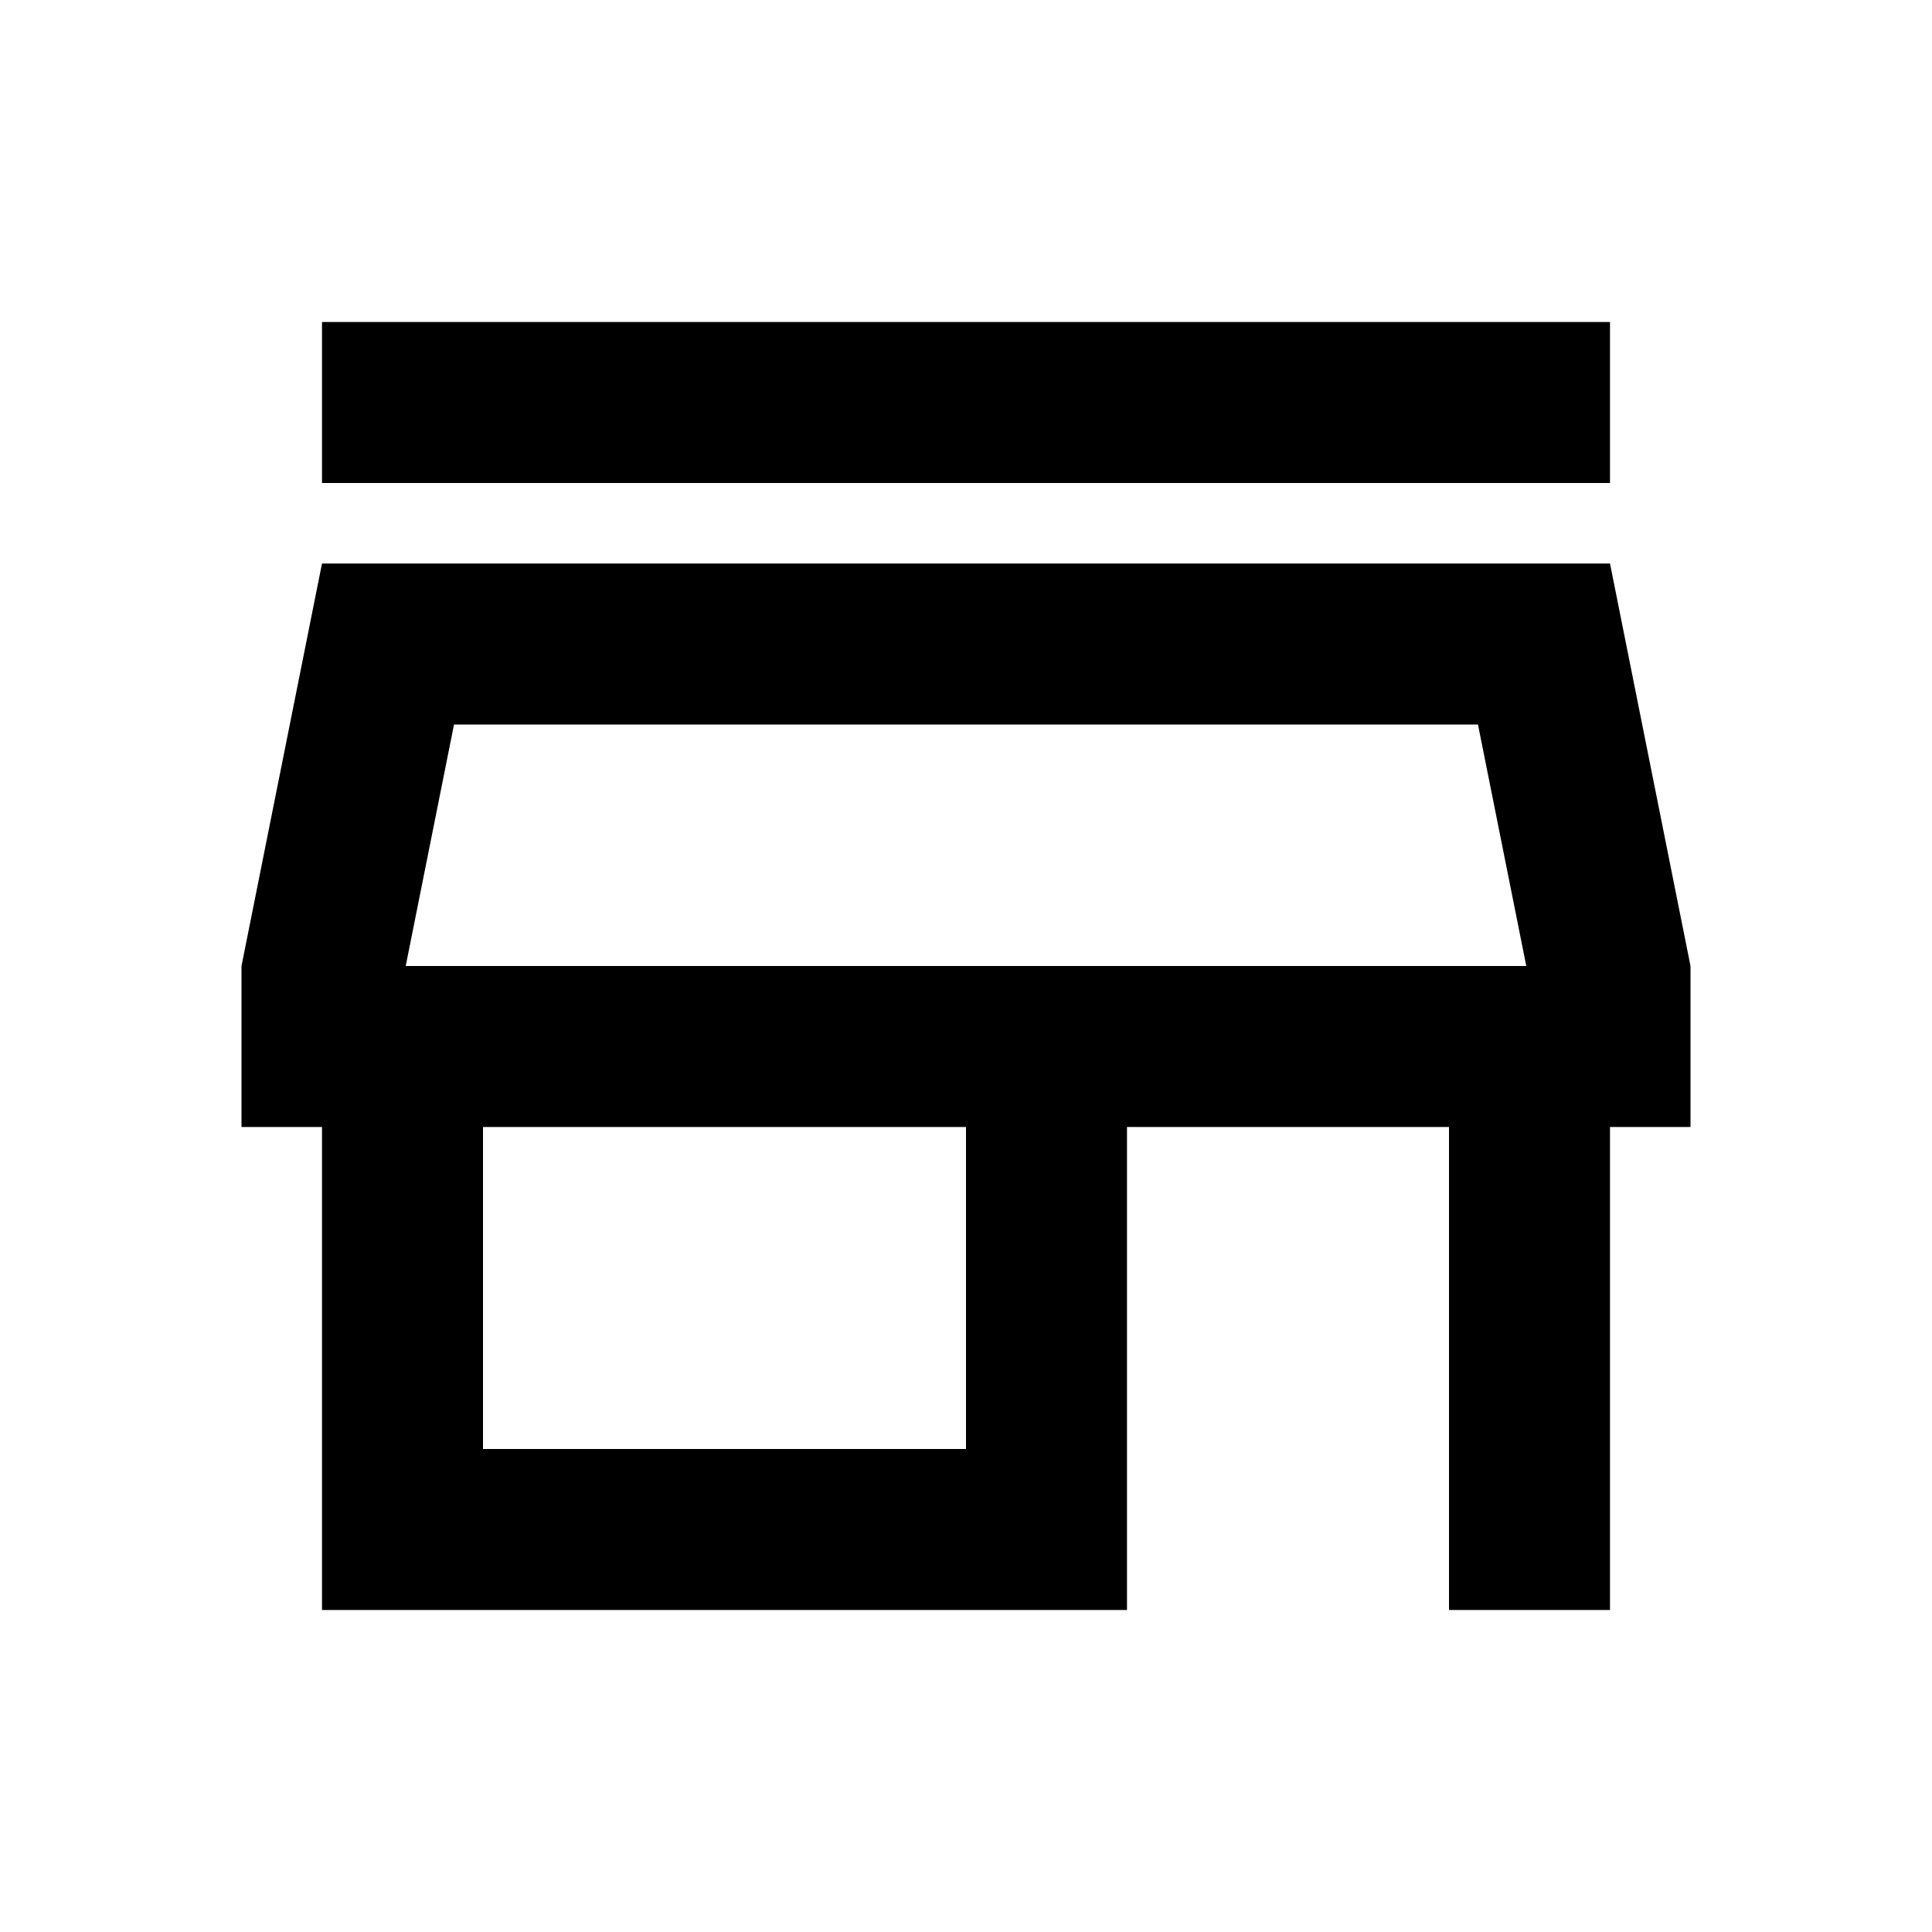
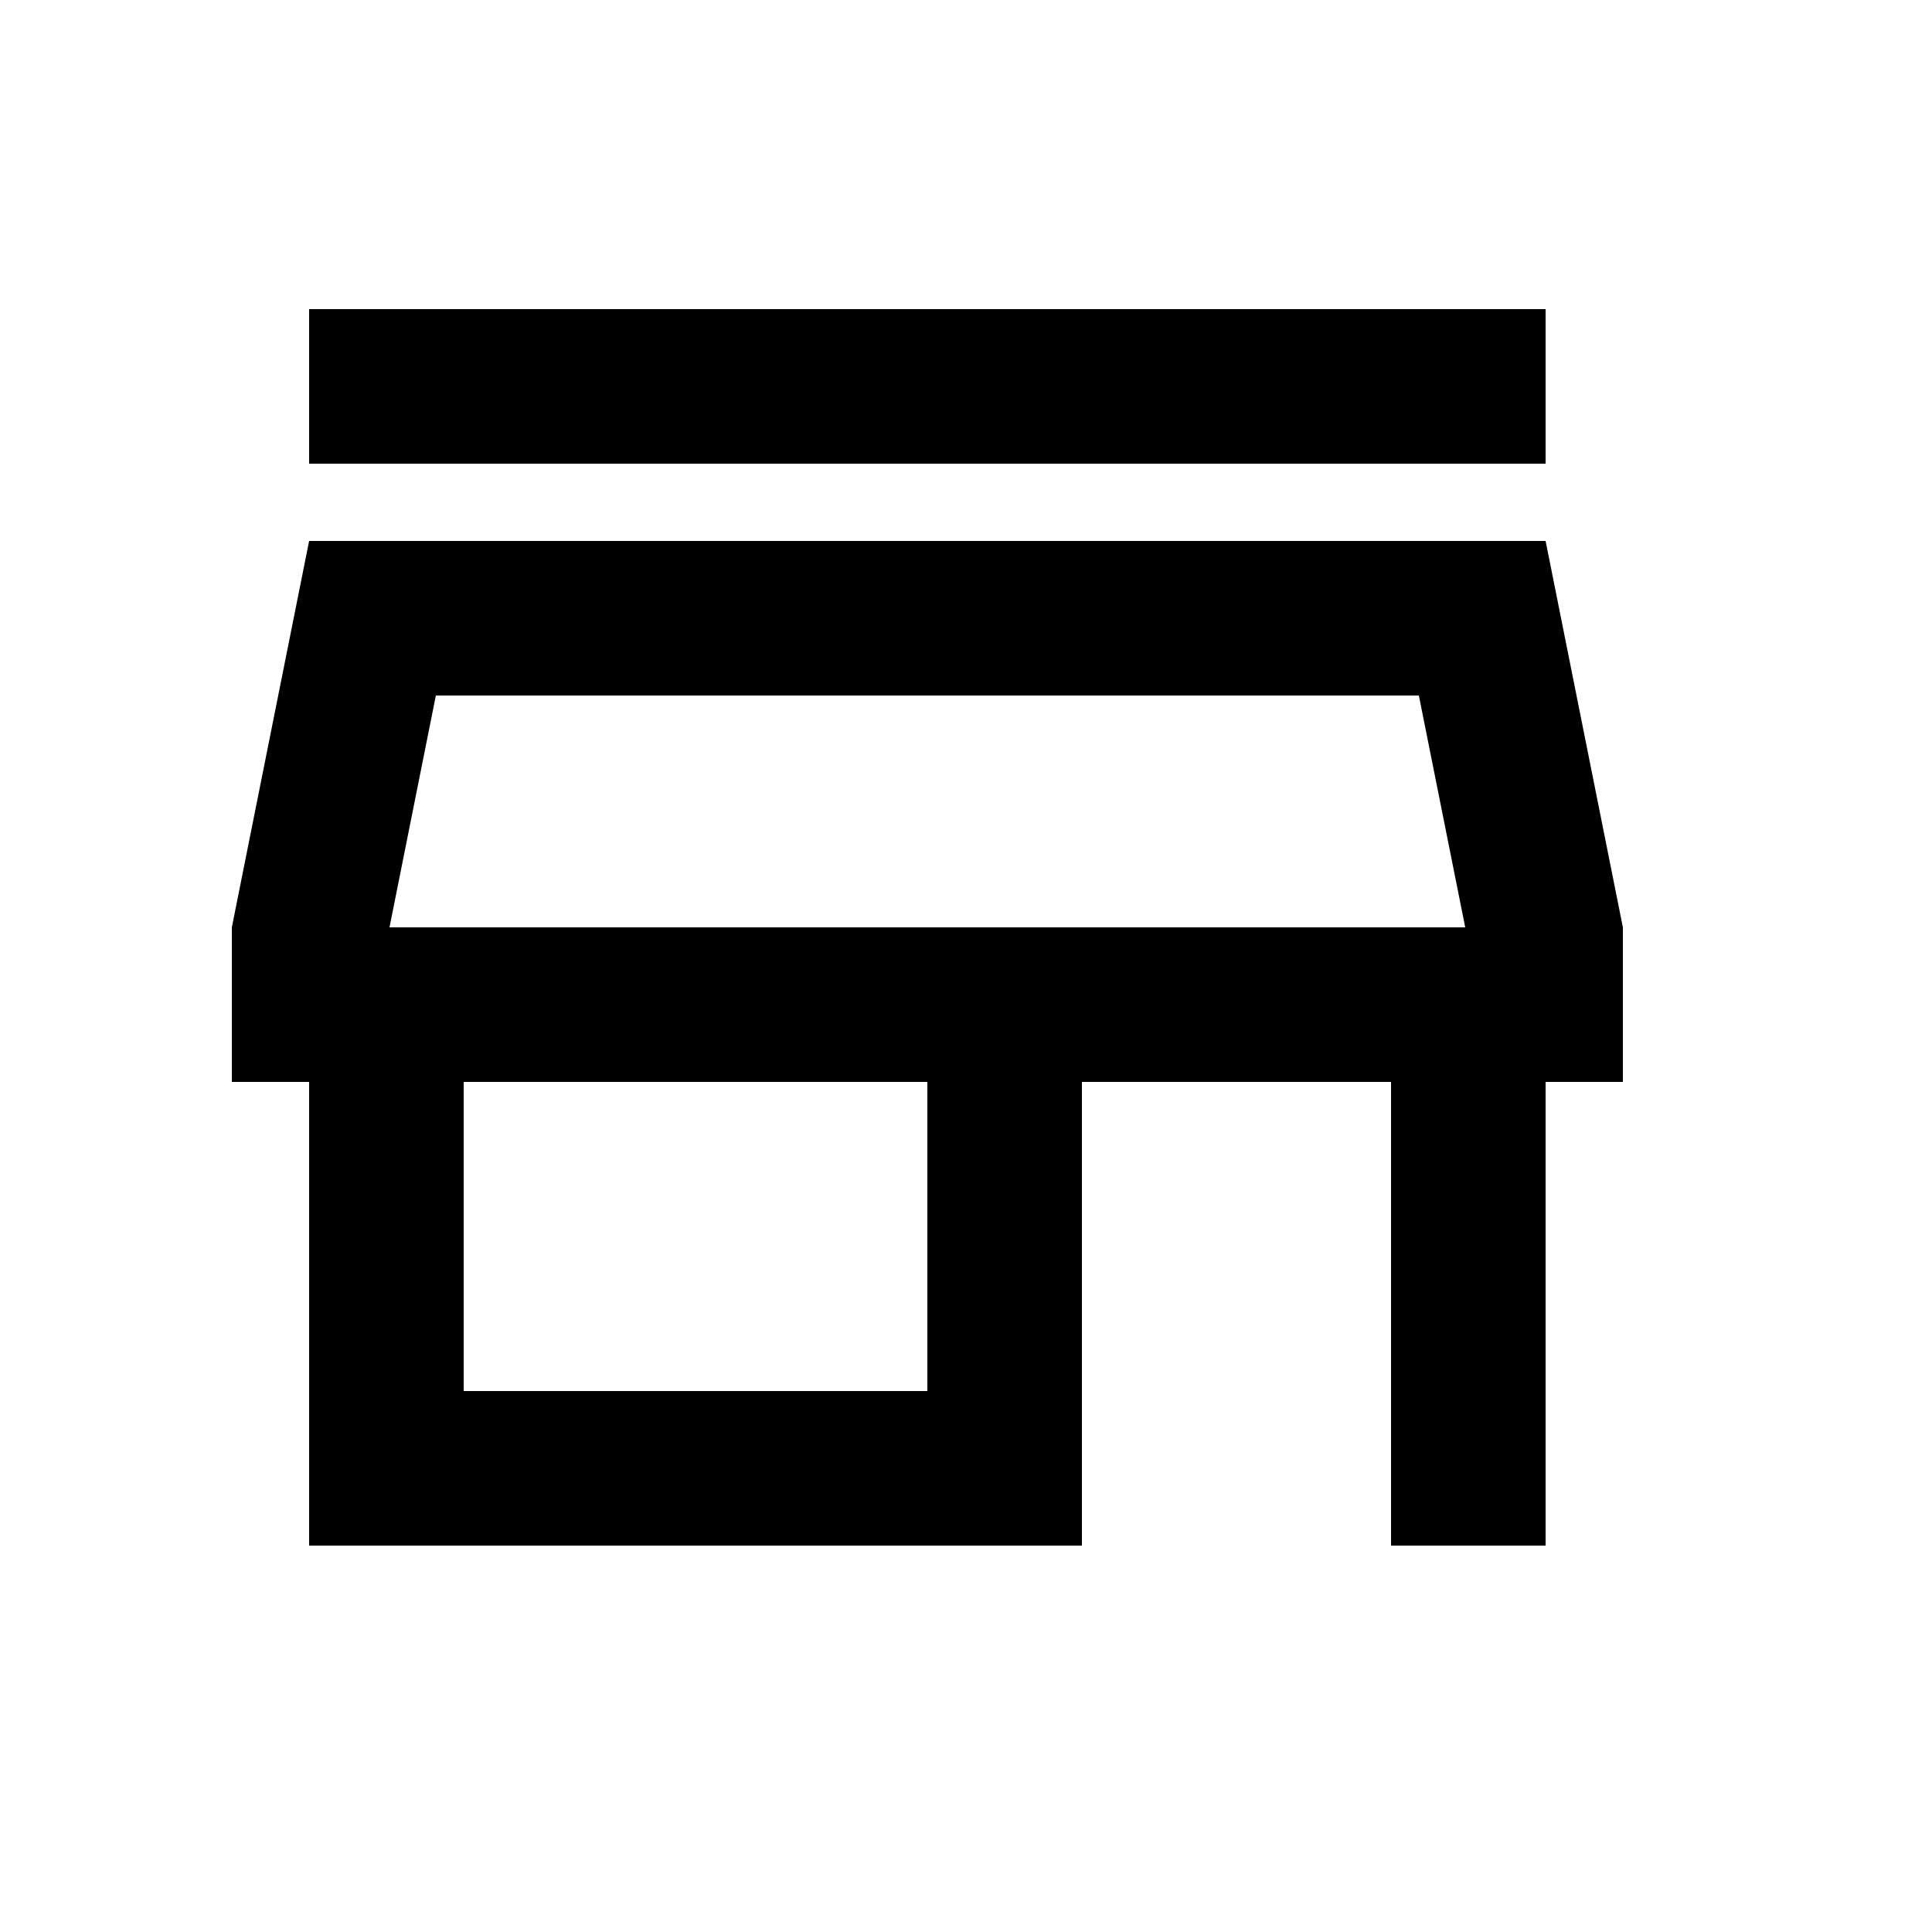
- <svg class="MuiSvgIcon-root MuiSvgIcon-fontSizeMedium homepage-section__activity-icon activity-icon_main css-vubbuv" focusable="false" aria-hidden="true" viewBox="0 0 24 24" data-testid="StoreOutlinedIcon">
+ <svg class="MuiSvgIcon-root MuiSvgIcon-fontSizeMedium homepage-section__activity-icon activity-icon_main css-vubbuv" focusable="false" aria-hidden="true" viewBox="0 0 25 25" data-testid="StoreOutlinedIcon" width="24" height="24">
  <path d="m18.36 9 .6 3H5.04l.6-3h12.72M20 4H4v2h16V4zm0 3H4l-1 5v2h1v6h10v-6h4v6h2v-6h1v-2l-1-5zM6 18v-4h6v4H6z" />
</svg>
